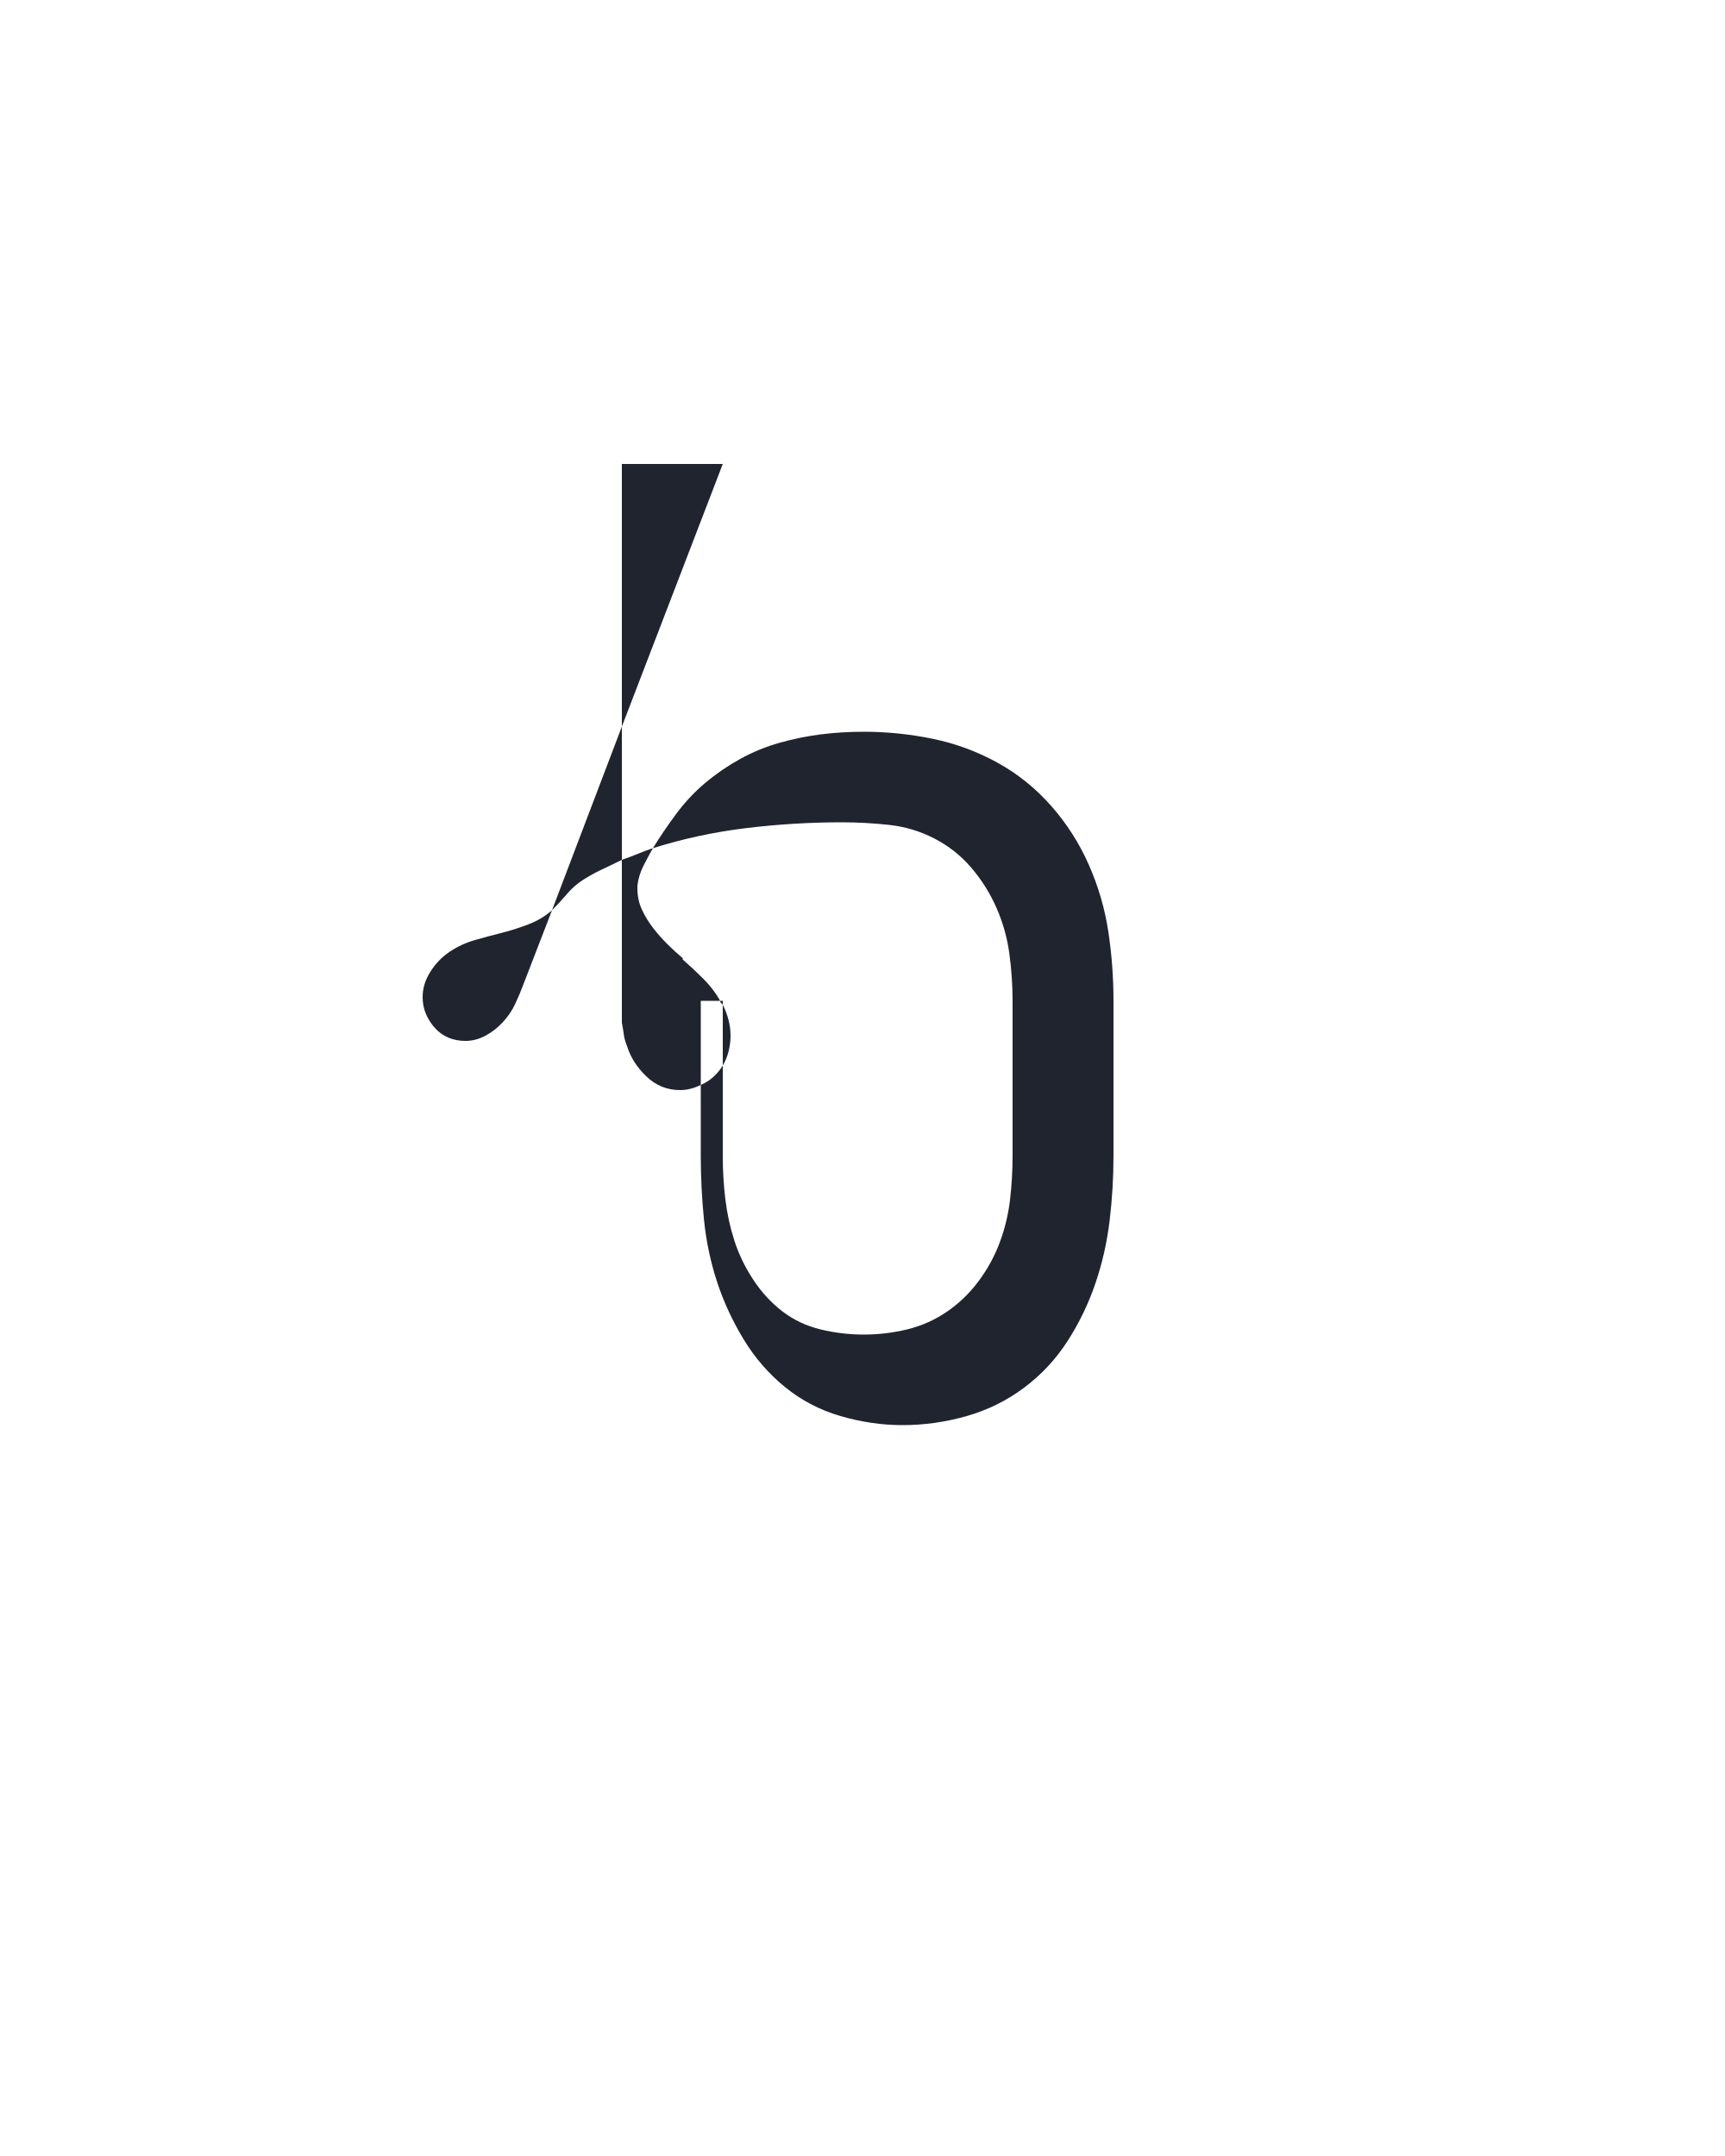
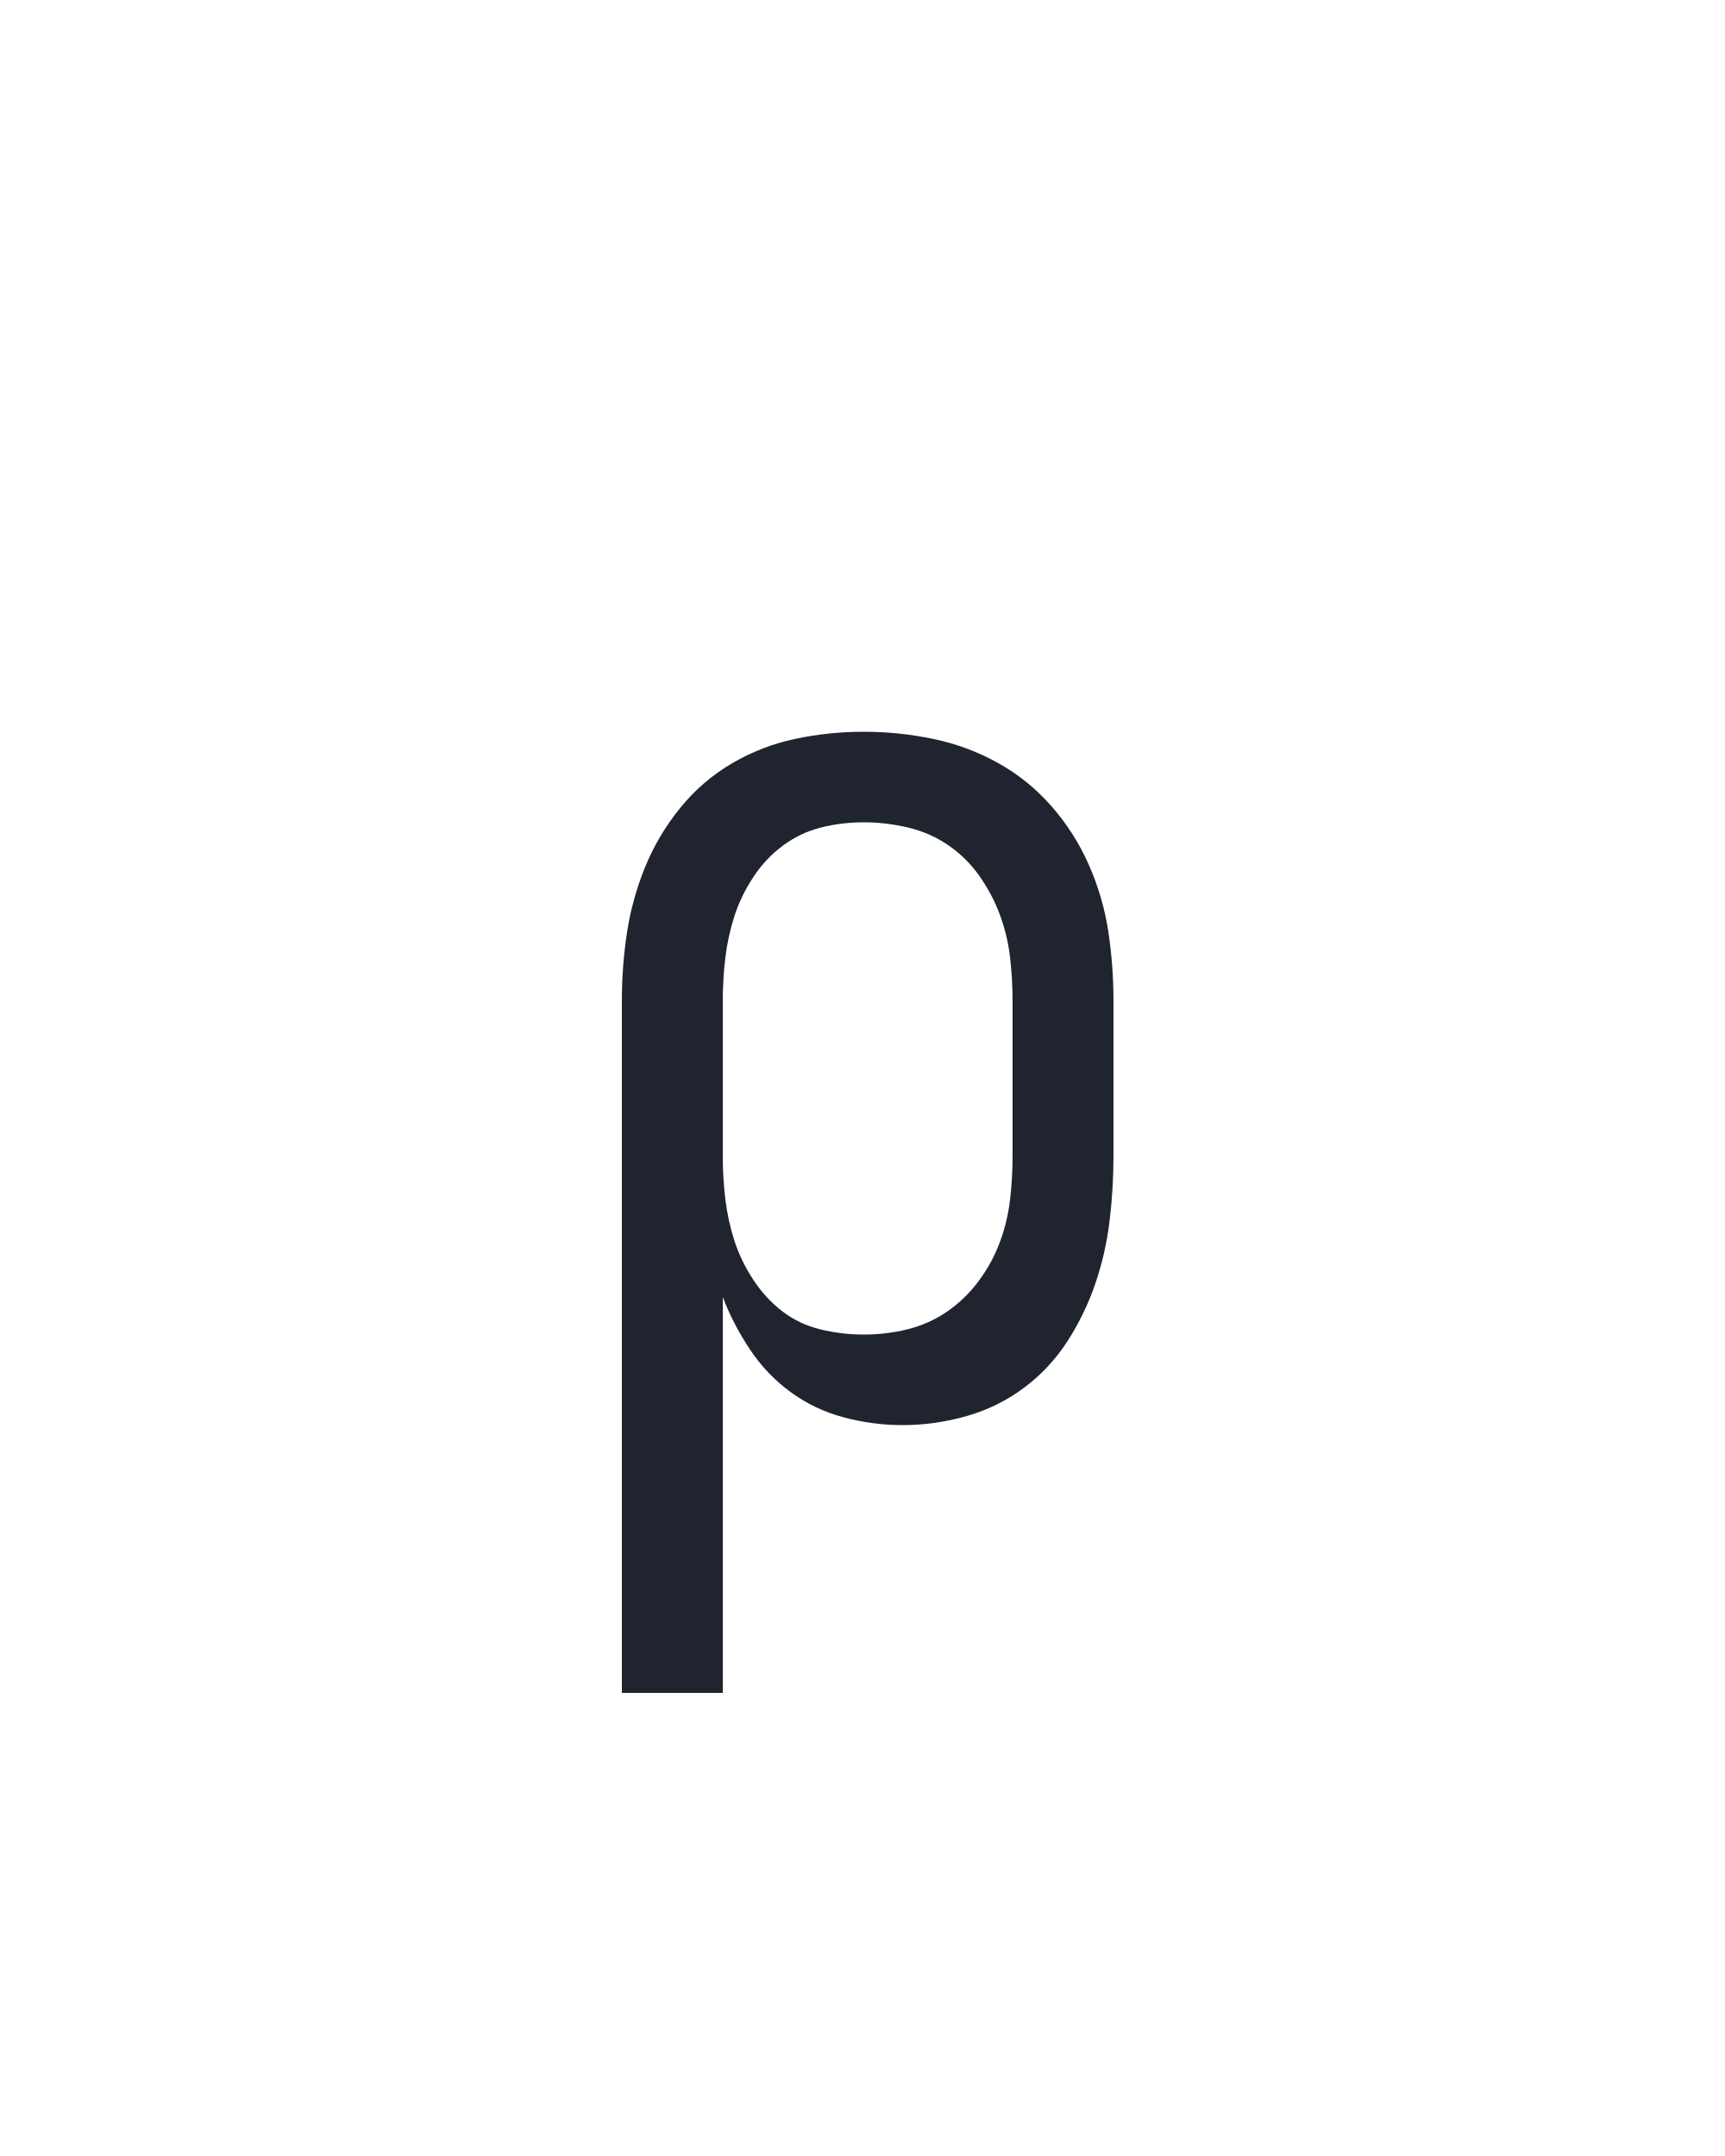
<svg xmlns="http://www.w3.org/2000/svg" height="160" viewBox="0 0 128 160" width="128">
  <defs>
-     <path d="M 64 -532 L 64 -735 L 142 -735 Z M 125 -255 Q 130 -257 134.5 -261 Q 139 -265 142 -270 L 142 -317 Q 141 -318 140.5 -318.5 Q 140 -319 140 -320 L 125 -320 Z M 251 -62 Q 268 -62 284.5 -66 Q 301 -70 315 -79.5 Q 329 -89 339.5 -103 Q 350 -117 356 -133 Q 362 -149 364 -166 Q 366 -183 366 -200 L 366 -320 Q 366 -338 363.5 -356.5 Q 361 -375 353.5 -392 Q 346 -409 334 -423 Q 322 -437 305.5 -445.5 Q 289 -454 270.5 -456 Q 252 -458 234 -458 Q 197 -458 160 -453.5 Q 123 -449 88 -438 Q 84 -431 80.5 -424 Q 77 -417 76 -409 Q 76 -409 76 -408 Q 76 -407 76 -407 Q 76 -398 79.5 -390.5 Q 83 -383 88 -376.5 Q 93 -370 99 -364 Q 105 -358 111 -353 L 111 -352 Q 119 -345 127 -337 Q 135 -329 140 -320 L 142 -320 L 142 -317 Q 145 -311 146.5 -305 Q 148 -299 148 -293 Q 148 -287 146.5 -281 Q 145 -275 142 -270 L 142 -200 Q 142 -183 144 -166.5 Q 146 -150 151 -134.5 Q 156 -119 165.5 -104.5 Q 175 -90 188 -80 Q 201 -70 217.5 -66 Q 234 -62 251 -62 Z M 10 -390 L 64 -532 L 64 -429 Q 56 -425 48.5 -421.5 Q 41 -418 34 -413.5 Q 27 -409 21.5 -402.5 Q 16 -396 10 -390 Z M -57 -289 Q -64 -289 -70 -291.5 Q -76 -294 -80.5 -299 Q -85 -304 -87.5 -310 Q -90 -316 -90 -323 Q -90 -333 -84 -342.5 Q -78 -352 -69 -358 Q -60 -364 -49.5 -367 Q -39 -370 -29 -372.5 Q -19 -375 -8.5 -379 Q 2 -383 10 -390 L -12 -333 Q -15 -325 -18.5 -317.5 Q -22 -310 -28 -303.5 Q -34 -297 -41.5 -293 Q -49 -289 -57 -289 Z M 281 8 Q 257 8 233 1 Q 209 -6 190 -21.5 Q 171 -37 158 -58.5 Q 145 -80 137.5 -103 Q 130 -126 127.5 -150.5 Q 125 -175 125 -200 L 125 -255 Q 121 -253 117 -252 Q 113 -251 109 -251 Q 94 -251 83 -261.5 Q 72 -272 68 -285 Q 66 -290 65.5 -294 Q 65 -298 64 -303 Q 64 -307 64 -311.5 Q 64 -316 64 -320 L 64 -429 Q 70 -431 76 -433.5 Q 82 -436 88 -438 Q 96 -451 106 -464.5 Q 116 -478 128.5 -488.5 Q 141 -499 155.5 -507 Q 170 -515 186 -519.5 Q 202 -524 218 -526 Q 234 -528 251 -528 Q 278 -528 304.5 -522.5 Q 331 -517 354.5 -504 Q 378 -491 396 -470.5 Q 414 -450 425 -425 Q 436 -400 440 -373.5 Q 444 -347 444 -320 L 444 -200 Q 444 -175 441 -150 Q 438 -125 430 -101.5 Q 422 -78 408.5 -57 Q 395 -36 375 -21 Q 355 -6 330.5 1 Q 306 8 281 8 Z " id="path1" />
+     <path d="M 64 215 L 64 -320 Q 64 -347 68 -373 Q 72 -399 82 -423.5 Q 92 -448 109 -469 Q 126 -490 149 -503.5 Q 172 -517 198 -522.5 Q 224 -528 251 -528 Q 278 -528 304.5 -522.5 Q 331 -517 354.5 -504 Q 378 -491 396 -470.5 Q 414 -450 425 -425 Q 436 -400 440 -373.5 Q 444 -347 444 -320 L 444 -200 Q 444 -175 441 -150 Q 438 -125 430 -101.5 Q 422 -78 408.5 -57 Q 395 -36 375 -21 Q 355 -6 330.5 1 Q 306 8 281 8 Q 258 8 235.5 2 Q 213 -4 194.5 -17.5 Q 176 -31 163 -50.5 Q 150 -70 142 -91 L 142 215 Z M 251 -62 Q 268 -62 284.5 -66 Q 301 -70 315 -79.5 Q 329 -89 339.5 -103 Q 350 -117 356 -133 Q 362 -149 364 -166 Q 366 -183 366 -200 L 366 -320 Q 366 -337 364 -354 Q 362 -371 356 -387 Q 350 -403 340 -417 Q 330 -431 316 -440.5 Q 302 -450 285 -454 Q 268 -458 251 -458 Q 234 -458 218 -454 Q 202 -450 188.5 -440 Q 175 -430 165.5 -415.5 Q 156 -401 151 -385.5 Q 146 -370 144 -353.5 Q 142 -337 142 -320 L 142 -200 Q 142 -183 144 -166.5 Q 146 -150 151 -134.5 Q 156 -119 165.5 -104.5 Q 175 -90 188 -80 Q 201 -70 217.5 -66 Q 234 -62 251 -62 Z " id="path1" />
  </defs>
  <g>
    <g data-source-text="p" fill="#20242e" transform="translate(40 104.992) rotate(0) scale(0.09599999)">
      <use href="#path1" transform="translate(0 0)" />
    </g>
  </g>
</svg>
